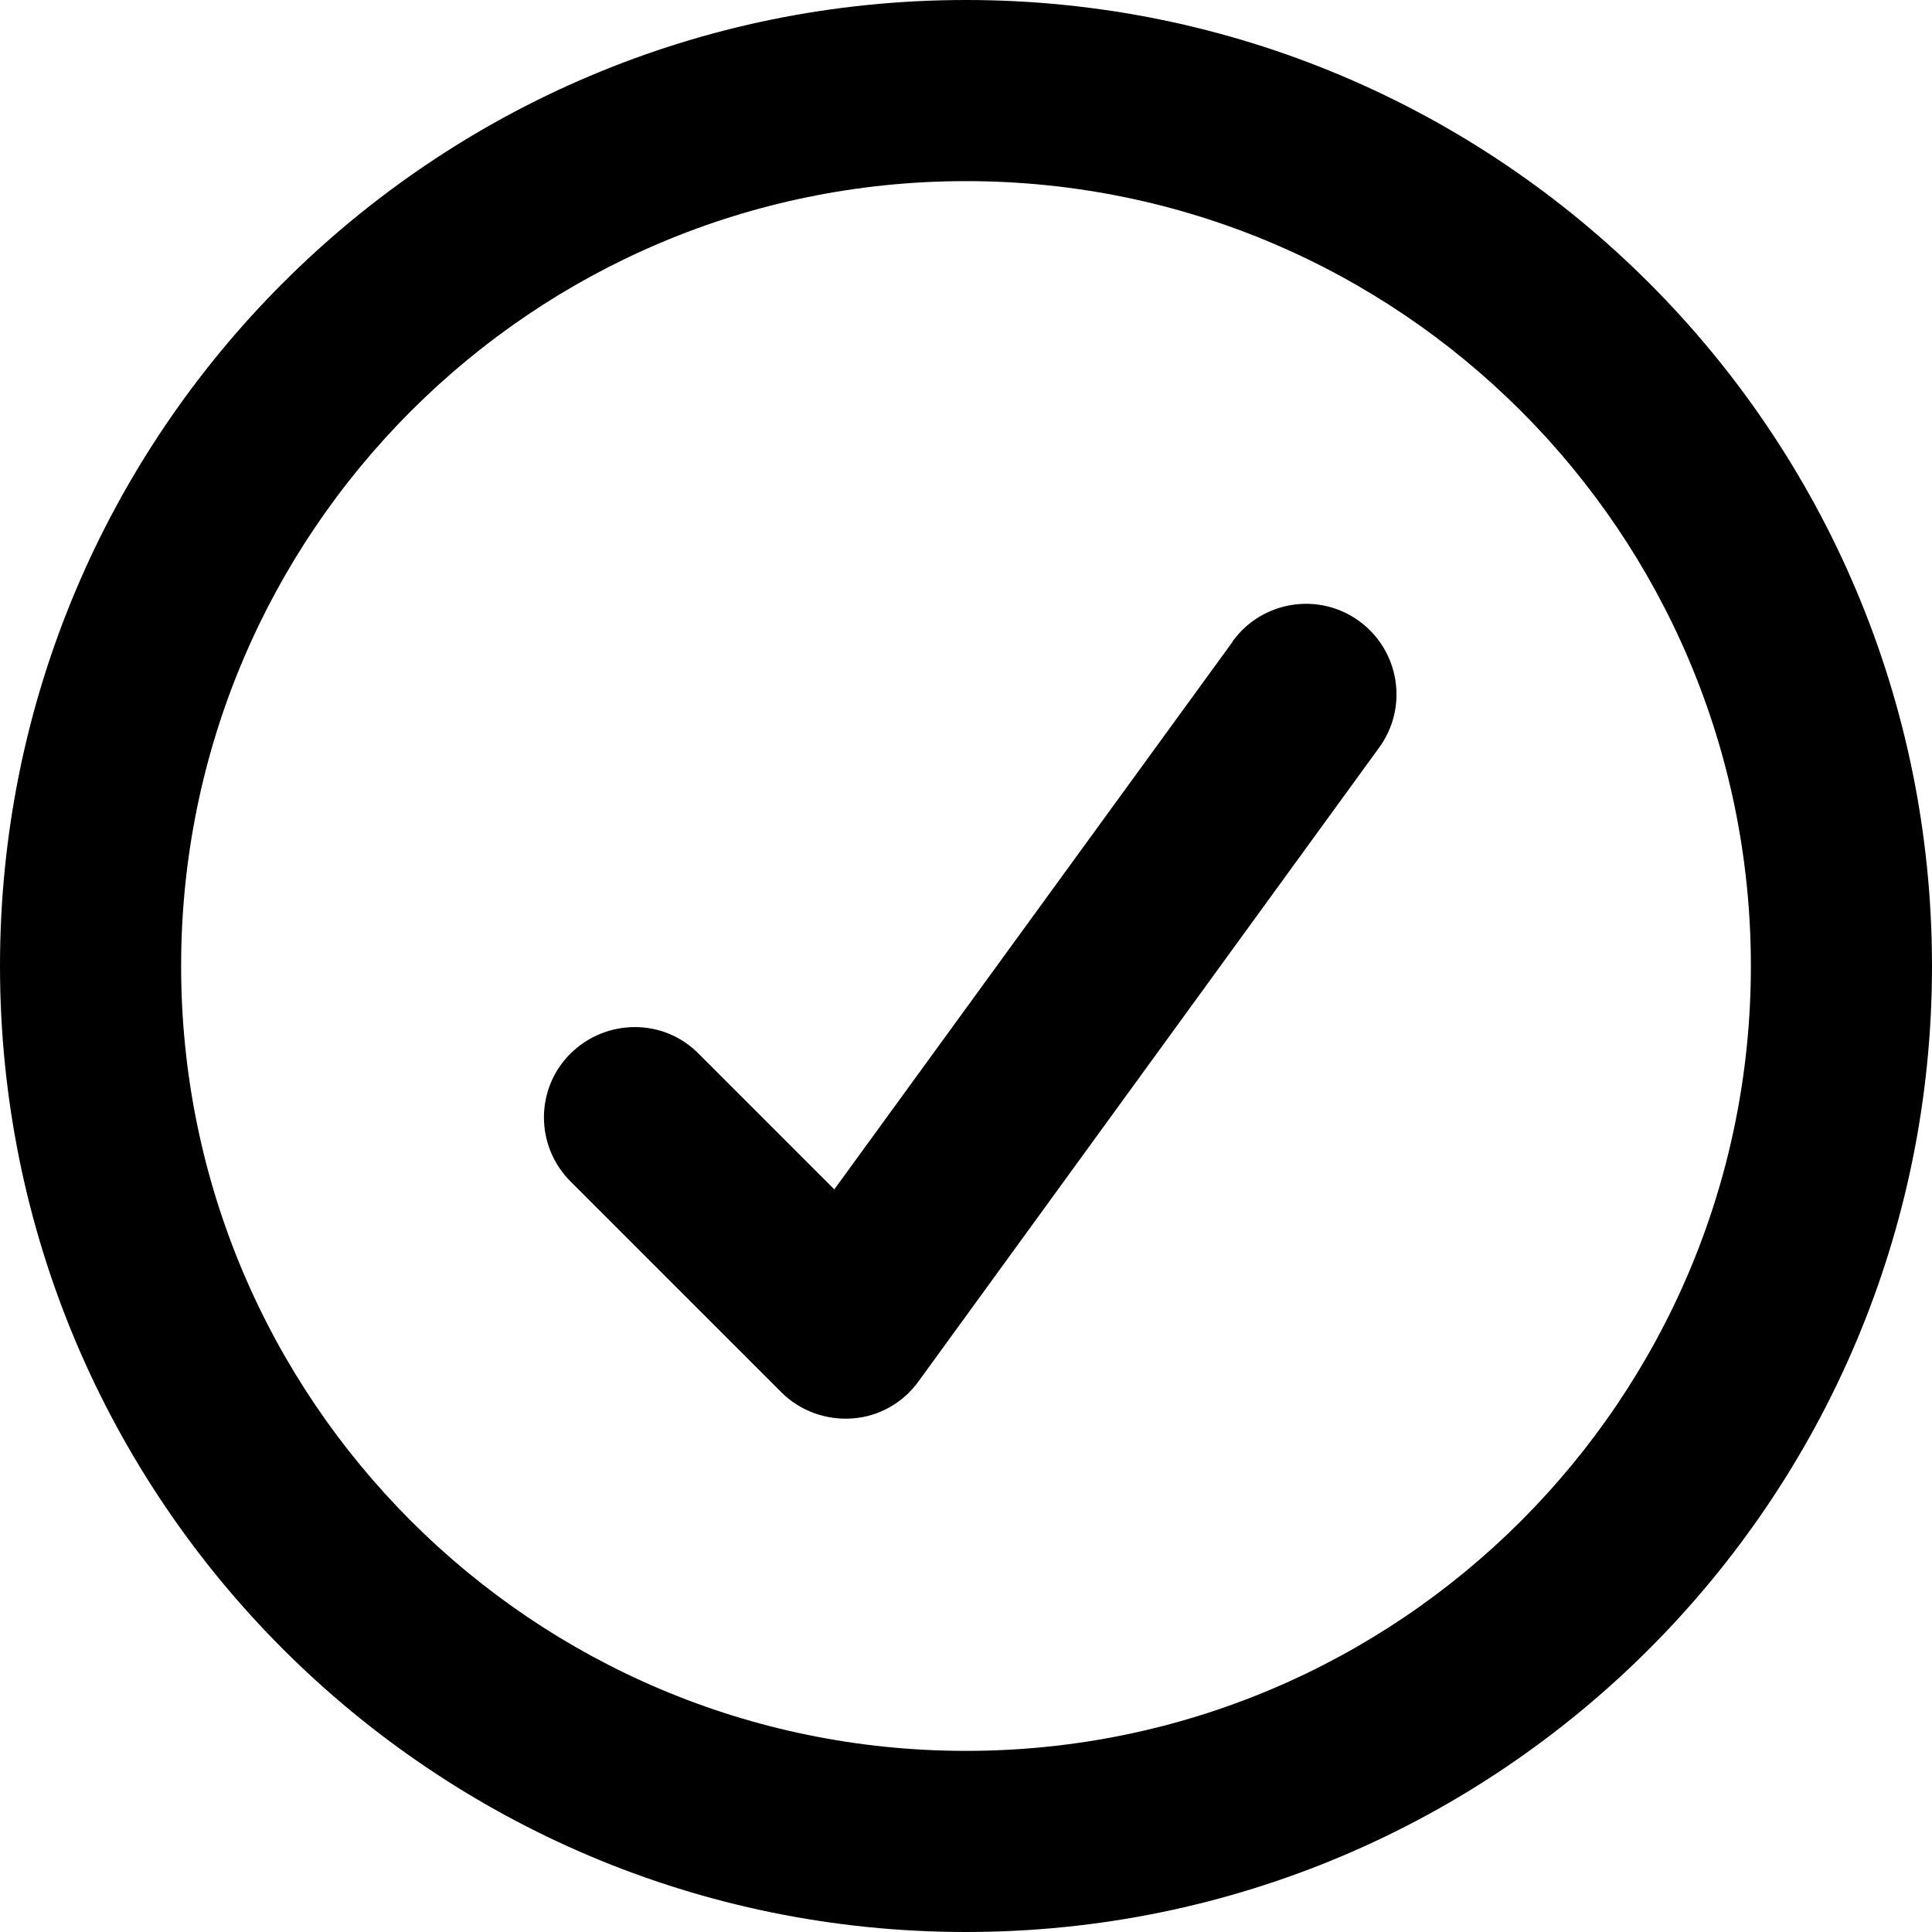
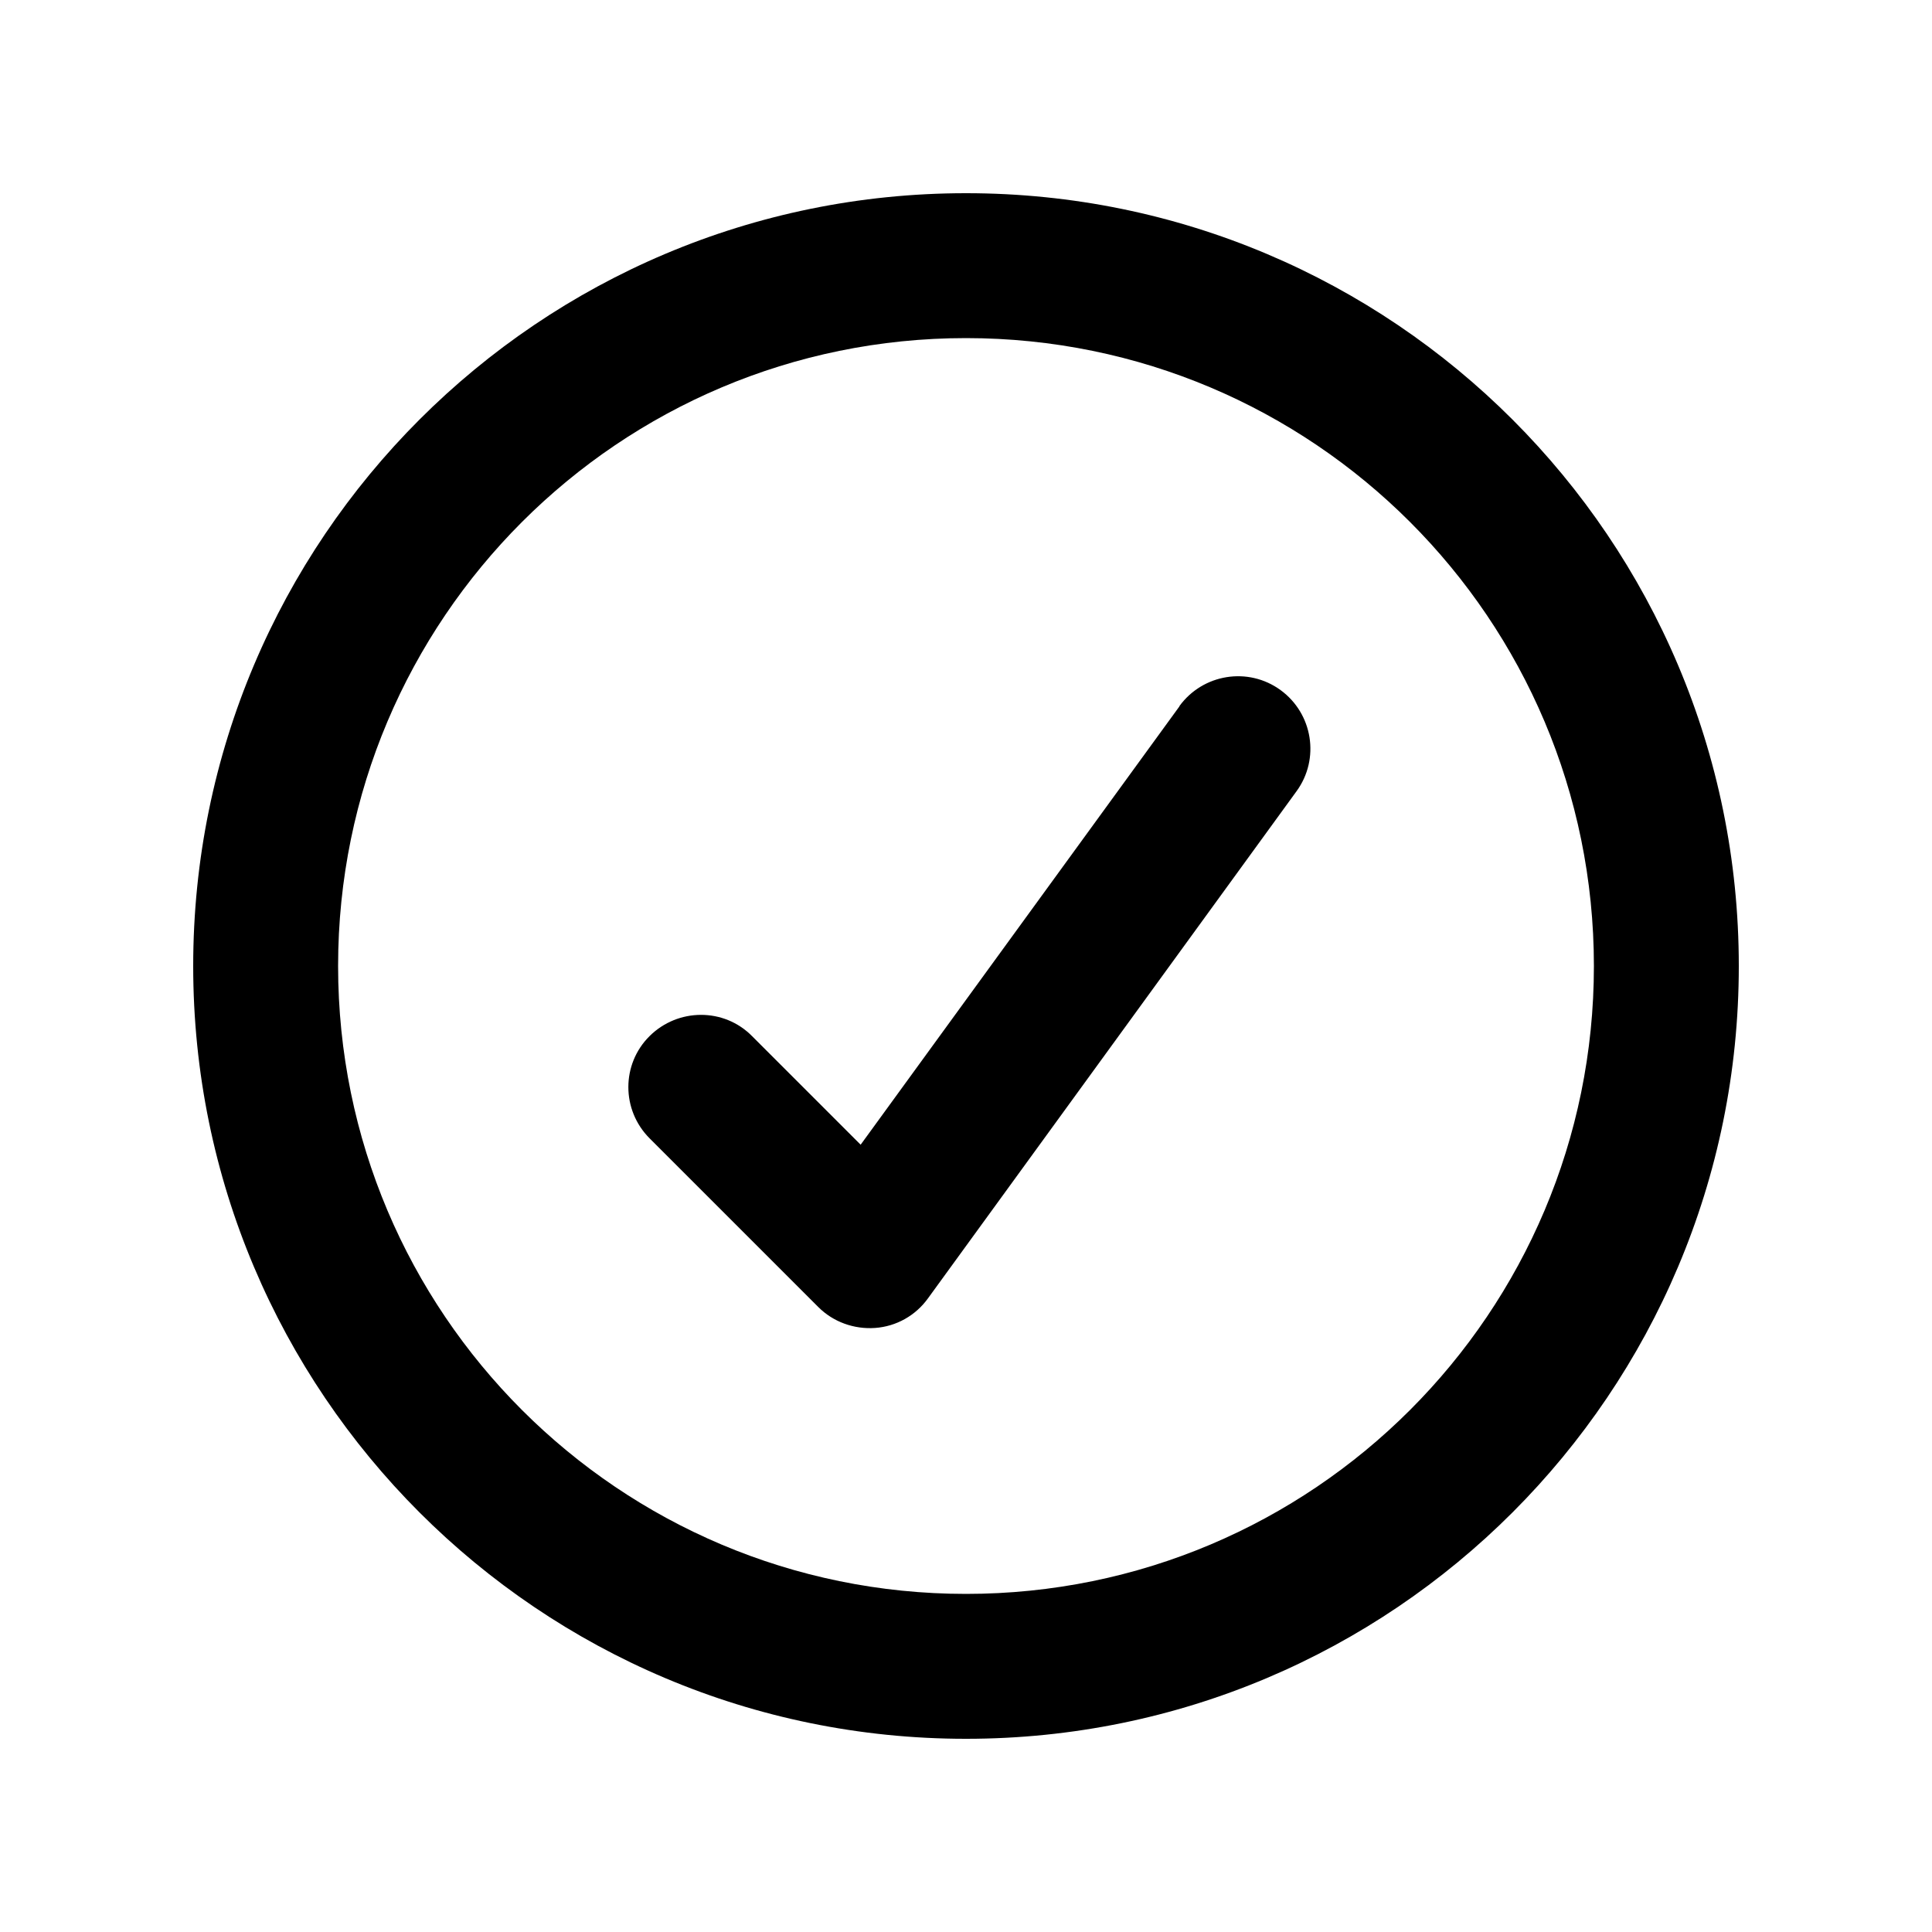
- <svg xmlns="http://www.w3.org/2000/svg" viewBox="0 0 512 512">
-   <path fill="currentColor" d="M256 512a256 256 0 1 1 0-512 256 256 0 1 1 0 512zm0-464a208 208 0 1 0 0 416 208 208 0 1 0 0-416zm70.7 121.9c7.8-10.7 22.8-13.1 33.5-5.3 10.7 7.8 13.1 22.8 5.3 33.5L243.4 366.1c-4.1 5.7-10.5 9.3-17.5 9.8-7 .5-13.9-2-18.8-6.9l-55.9-55.9c-9.4-9.4-9.4-24.6 0-33.9s24.6-9.4 33.9 0l36 36 105.6-145.2z" />
+ <svg xmlns="http://www.w3.org/2000/svg" viewBox="0 0 640 640">
+   <path fill="currentColor" d="M320 576C178.6 576 64 461.4 64 320C64 178.6 178.6 64 320 64C461.4 64 576 178.6 576 320C576 461.4 461.4 576 320 576zM320 112C205.1 112 112 205.1 112 320C112 434.9 205.1 528 320 528C434.9 528 528 434.9 528 320C528 205.1 434.9 112 320 112zM390.7 233.9C398.5 223.2 413.5 220.8 424.2 228.6C434.9 236.4 437.3 251.4 429.5 262.1L307.4 430.1C303.3 435.8 296.9 439.4 289.9 439.9C282.9 440.4 276 437.9 271.1 433L215.2 377.1C205.8 367.7 205.8 352.5 215.2 343.2C224.6 333.9 239.8 333.8 249.1 343.2L285.1 379.2L390.7 234z" />
</svg>
